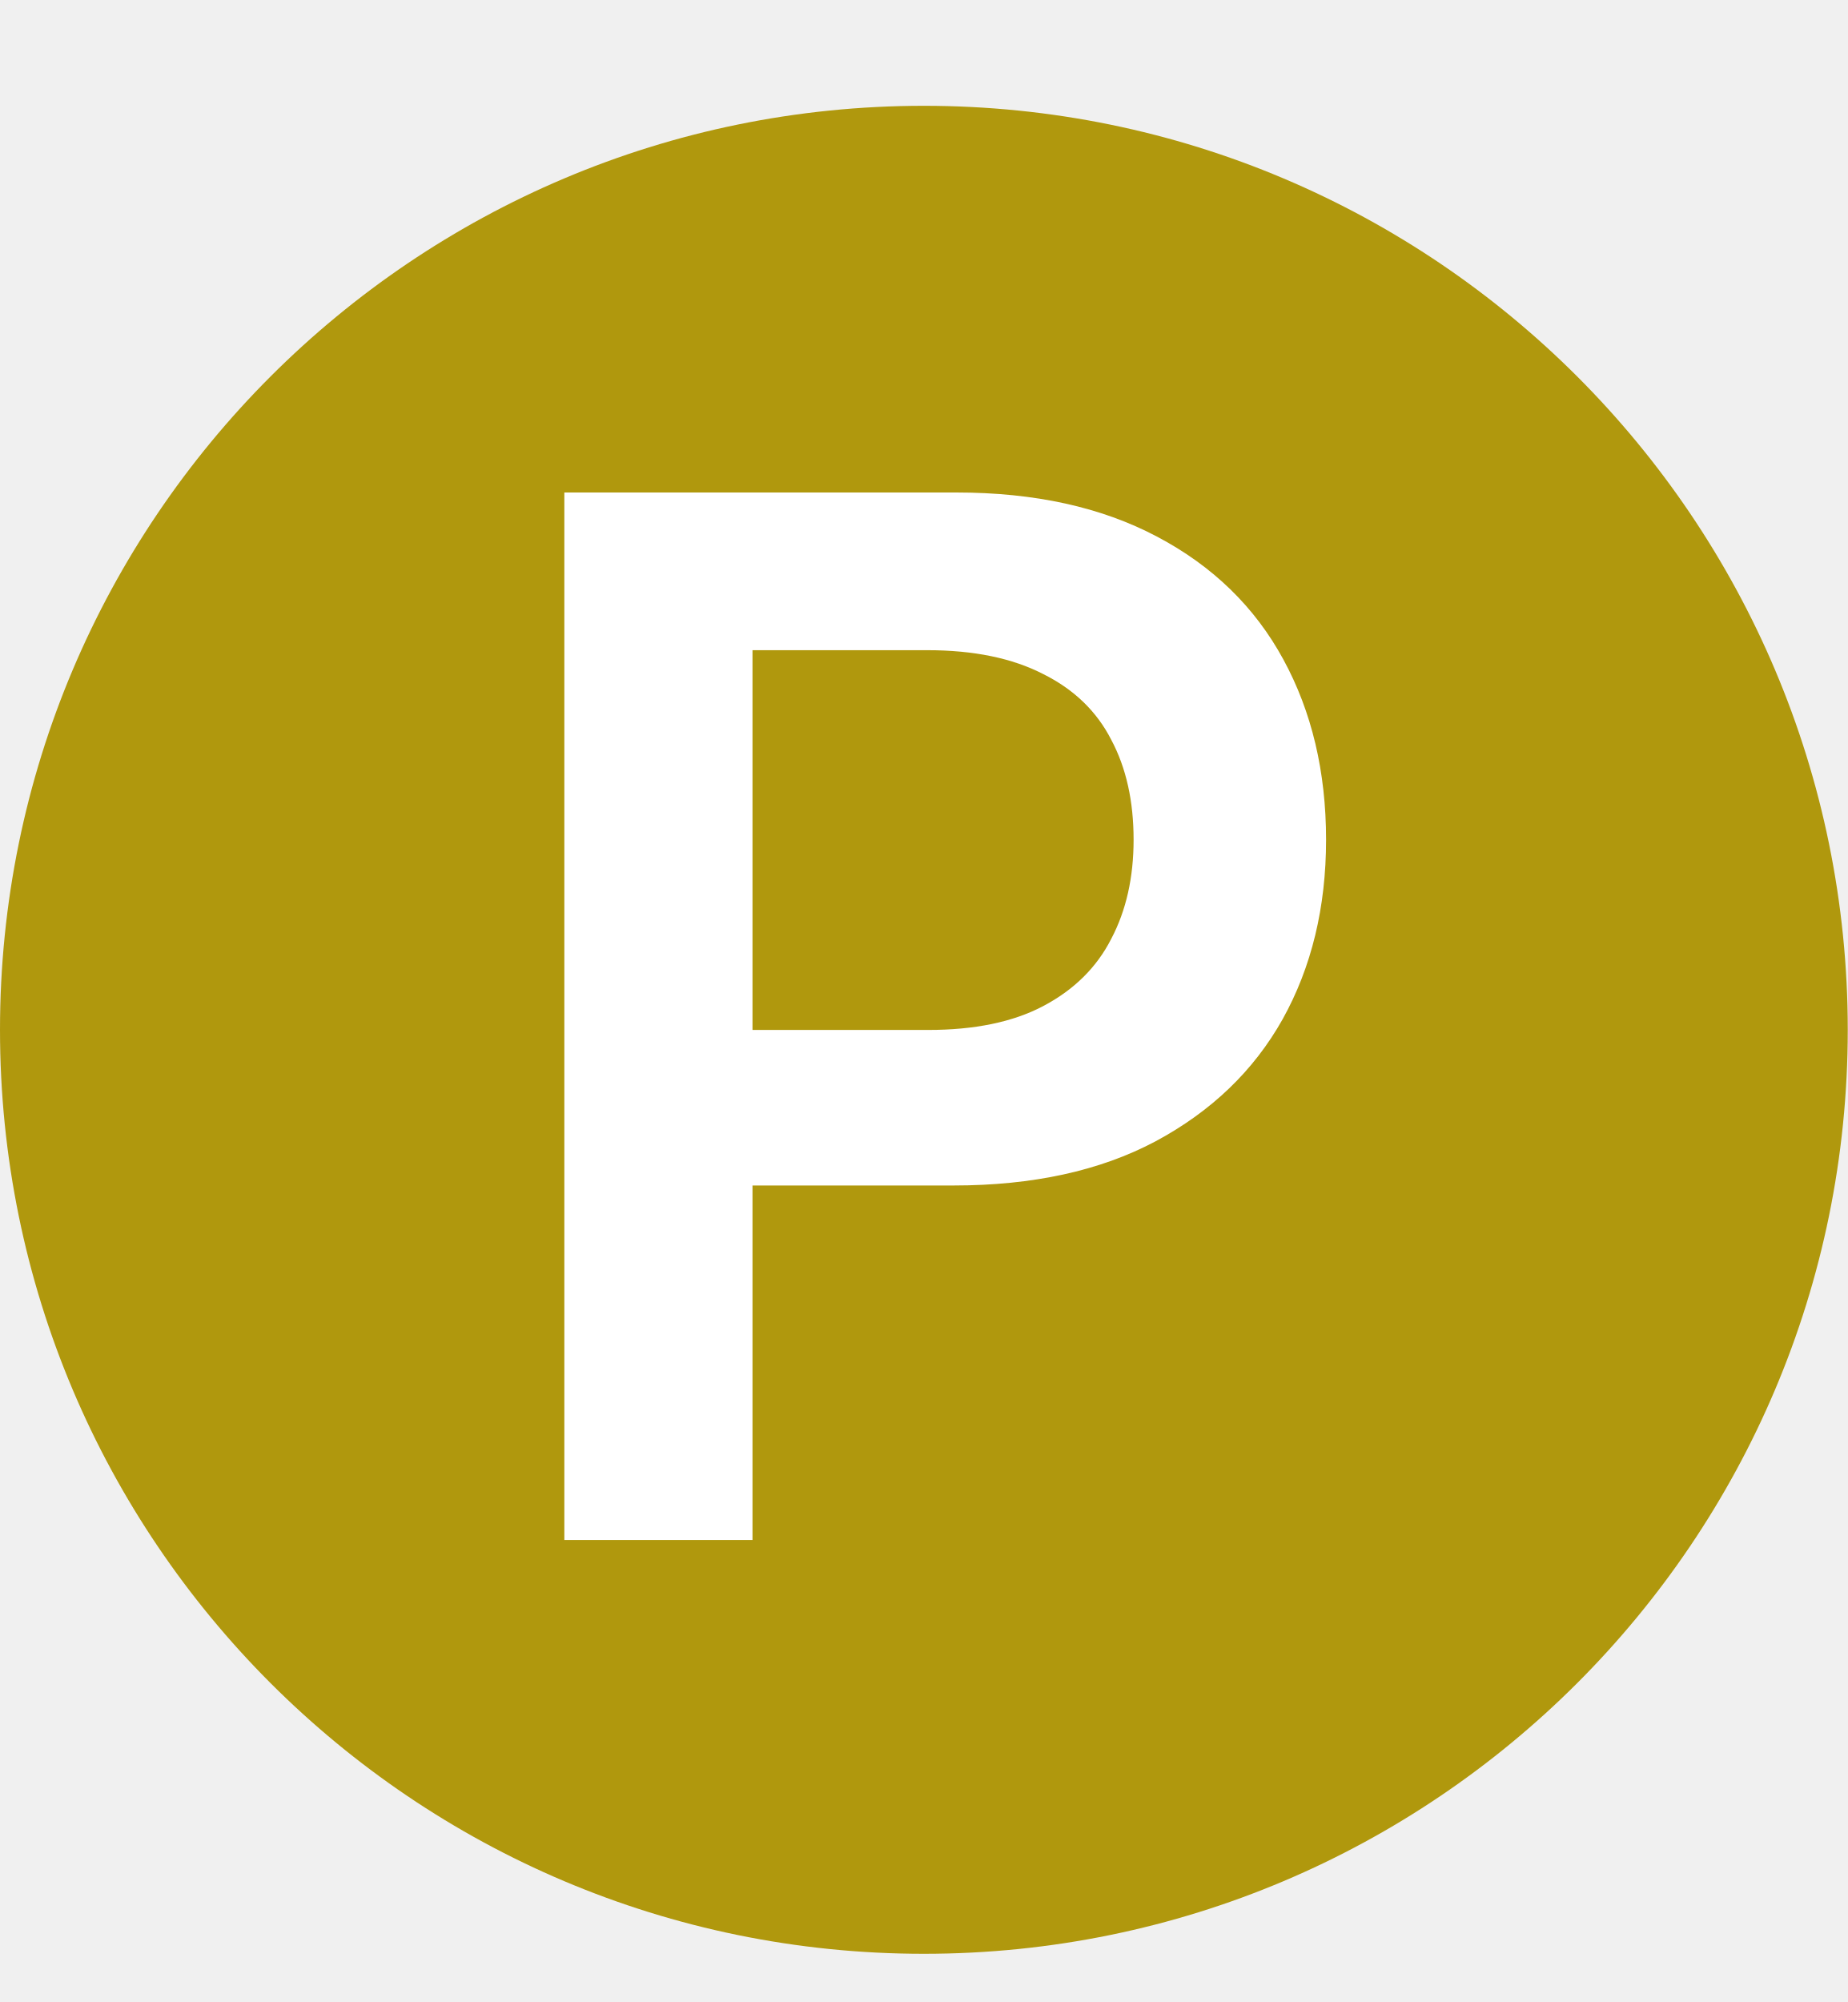
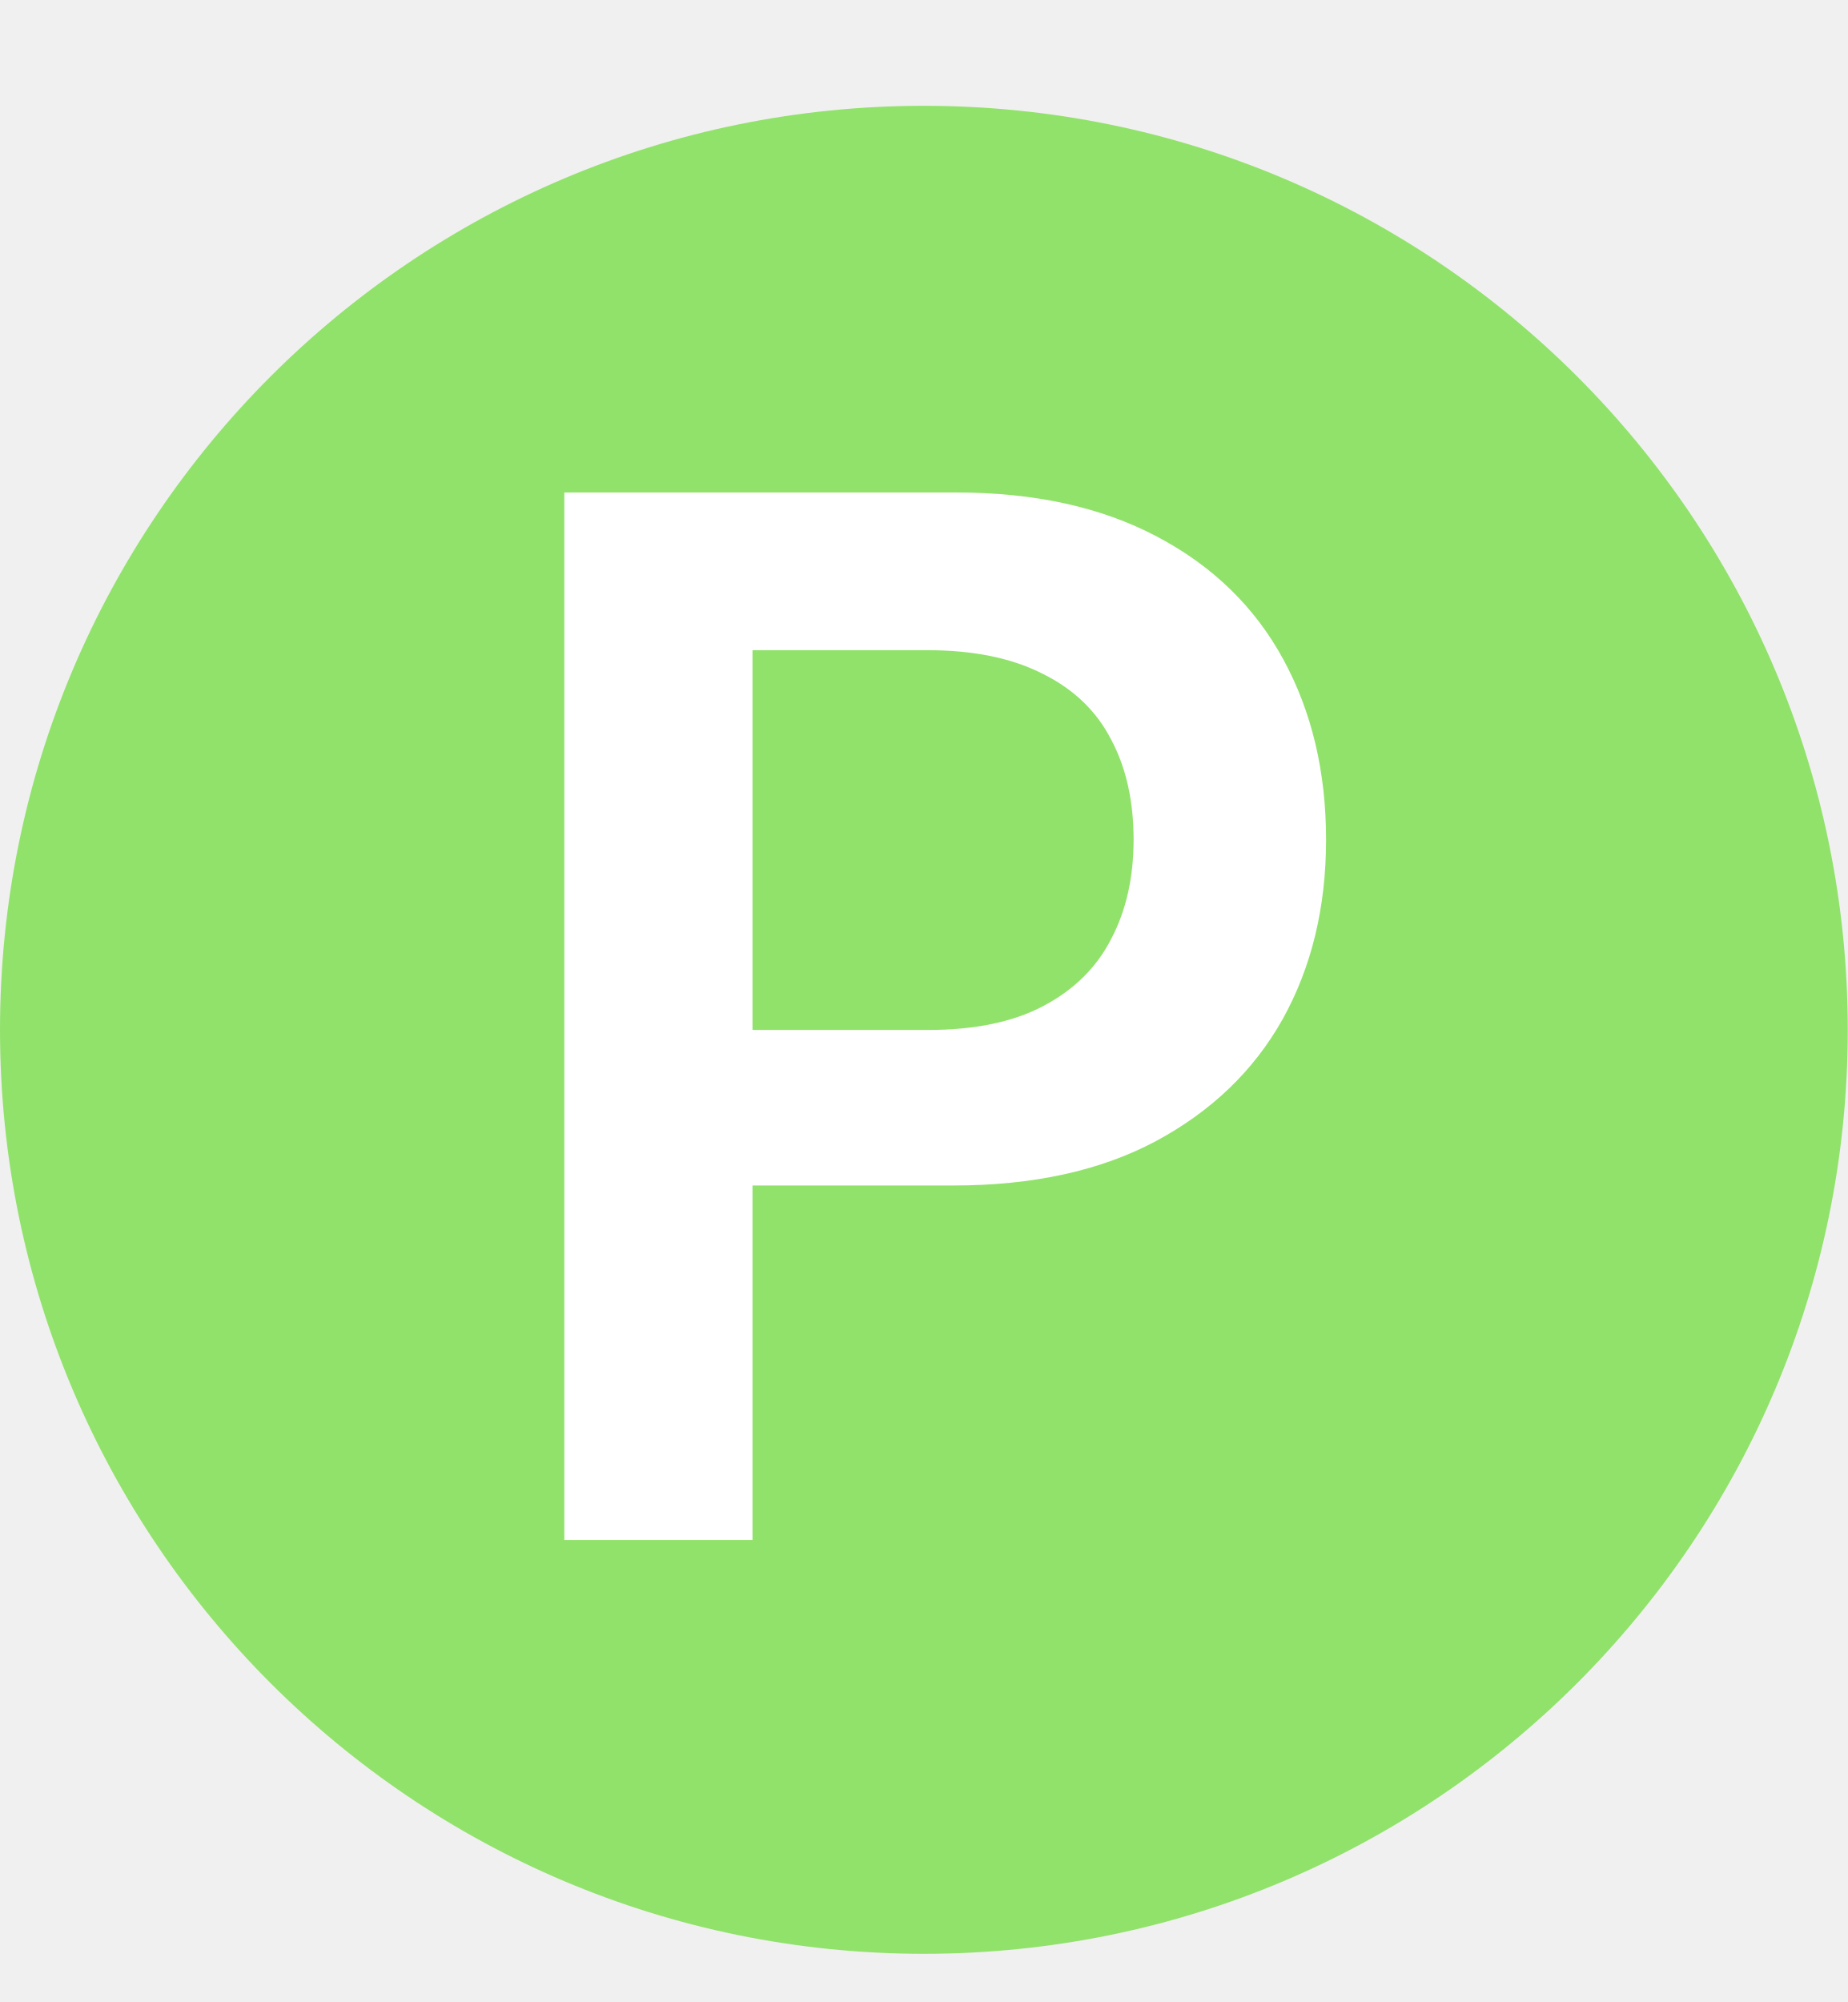
<svg xmlns="http://www.w3.org/2000/svg" width="12" height="13" viewBox="0 0 12 13" fill="none">
-   <ellipse cx="6" cy="6.687" rx="6" ry="6" fill="#B0980D" />
+   <ellipse cx="6" cy="6.687" rx="6" ry="6" fill="#91E26B" />
  <path d="M3.665 3.198H6.211C6.719 3.198 7.152 3.293 7.513 3.484C7.876 3.675 8.15 3.942 8.335 4.283C8.519 4.621 8.612 5.011 8.612 5.453C8.612 5.891 8.518 6.28 8.33 6.618C8.142 6.953 7.867 7.217 7.503 7.412C7.143 7.603 6.706 7.698 6.193 7.698H4.501V6.688H6.028C6.329 6.688 6.578 6.637 6.775 6.533C6.976 6.427 7.123 6.281 7.217 6.096C7.314 5.912 7.362 5.697 7.362 5.453C7.362 5.202 7.314 4.986 7.217 4.804C7.123 4.62 6.976 4.477 6.775 4.377C6.575 4.274 6.324 4.222 6.023 4.222H4.887V10H3.665V3.198Z" fill="white" />
</svg>
